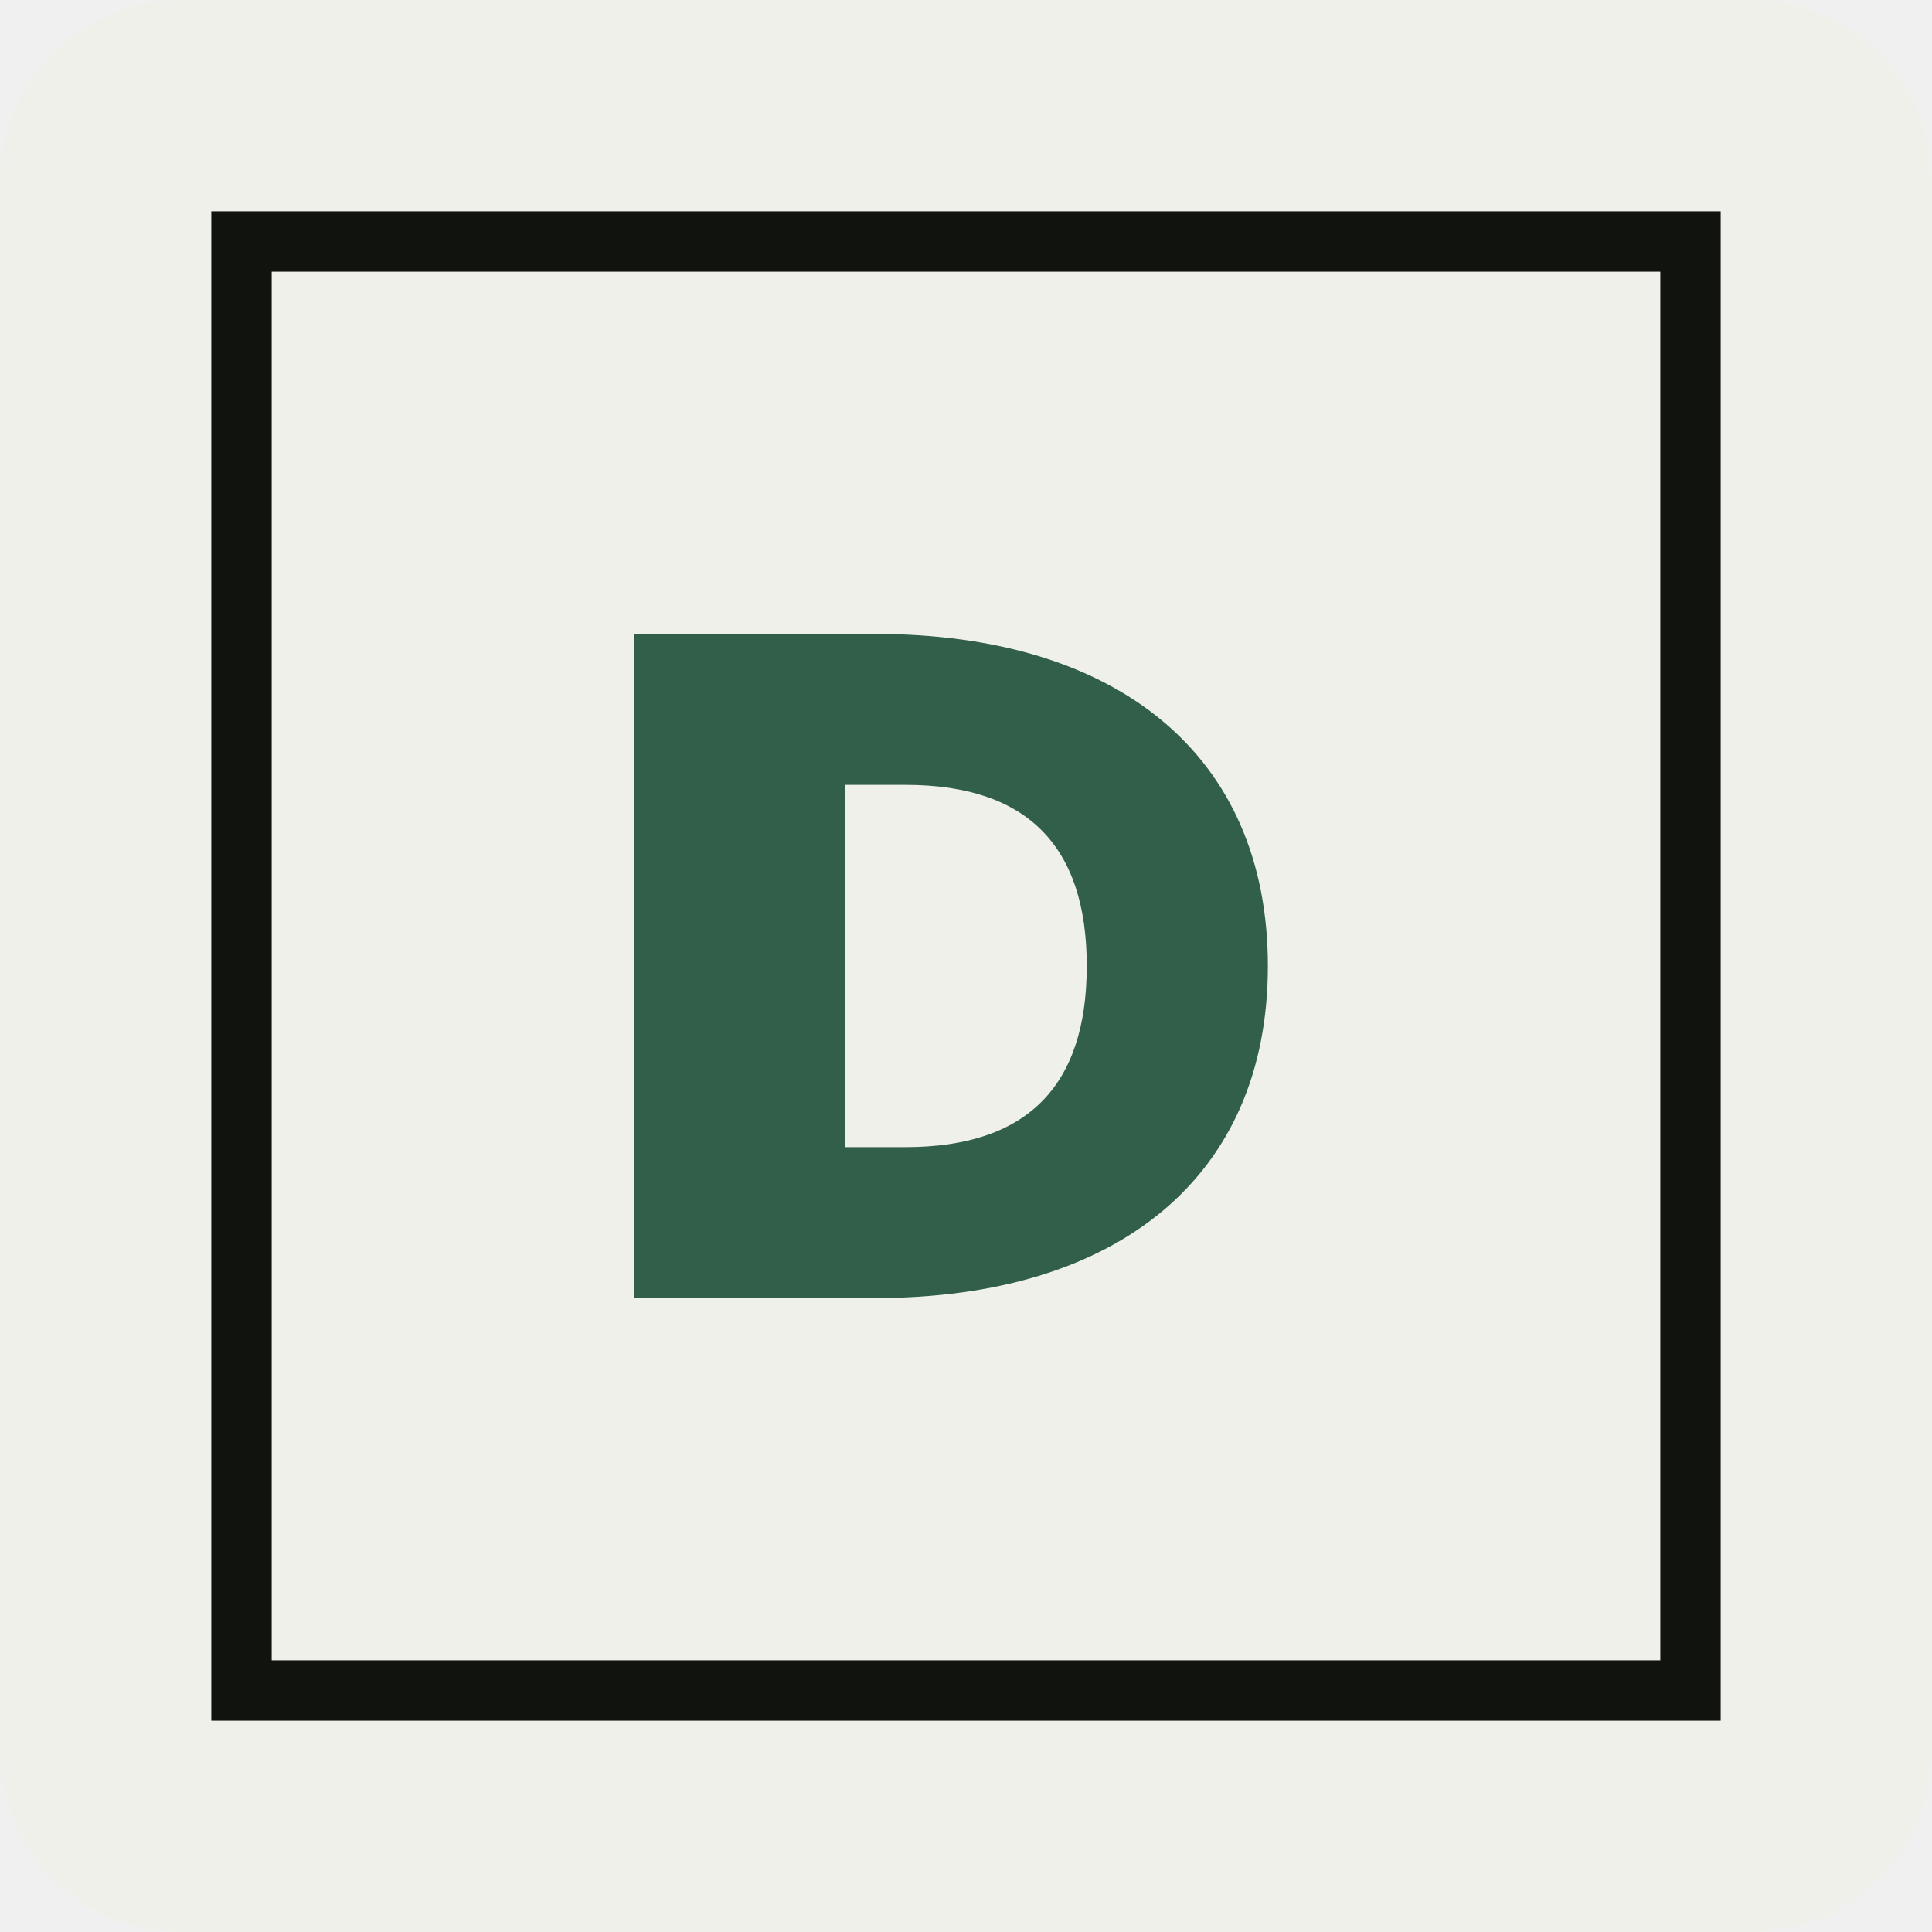
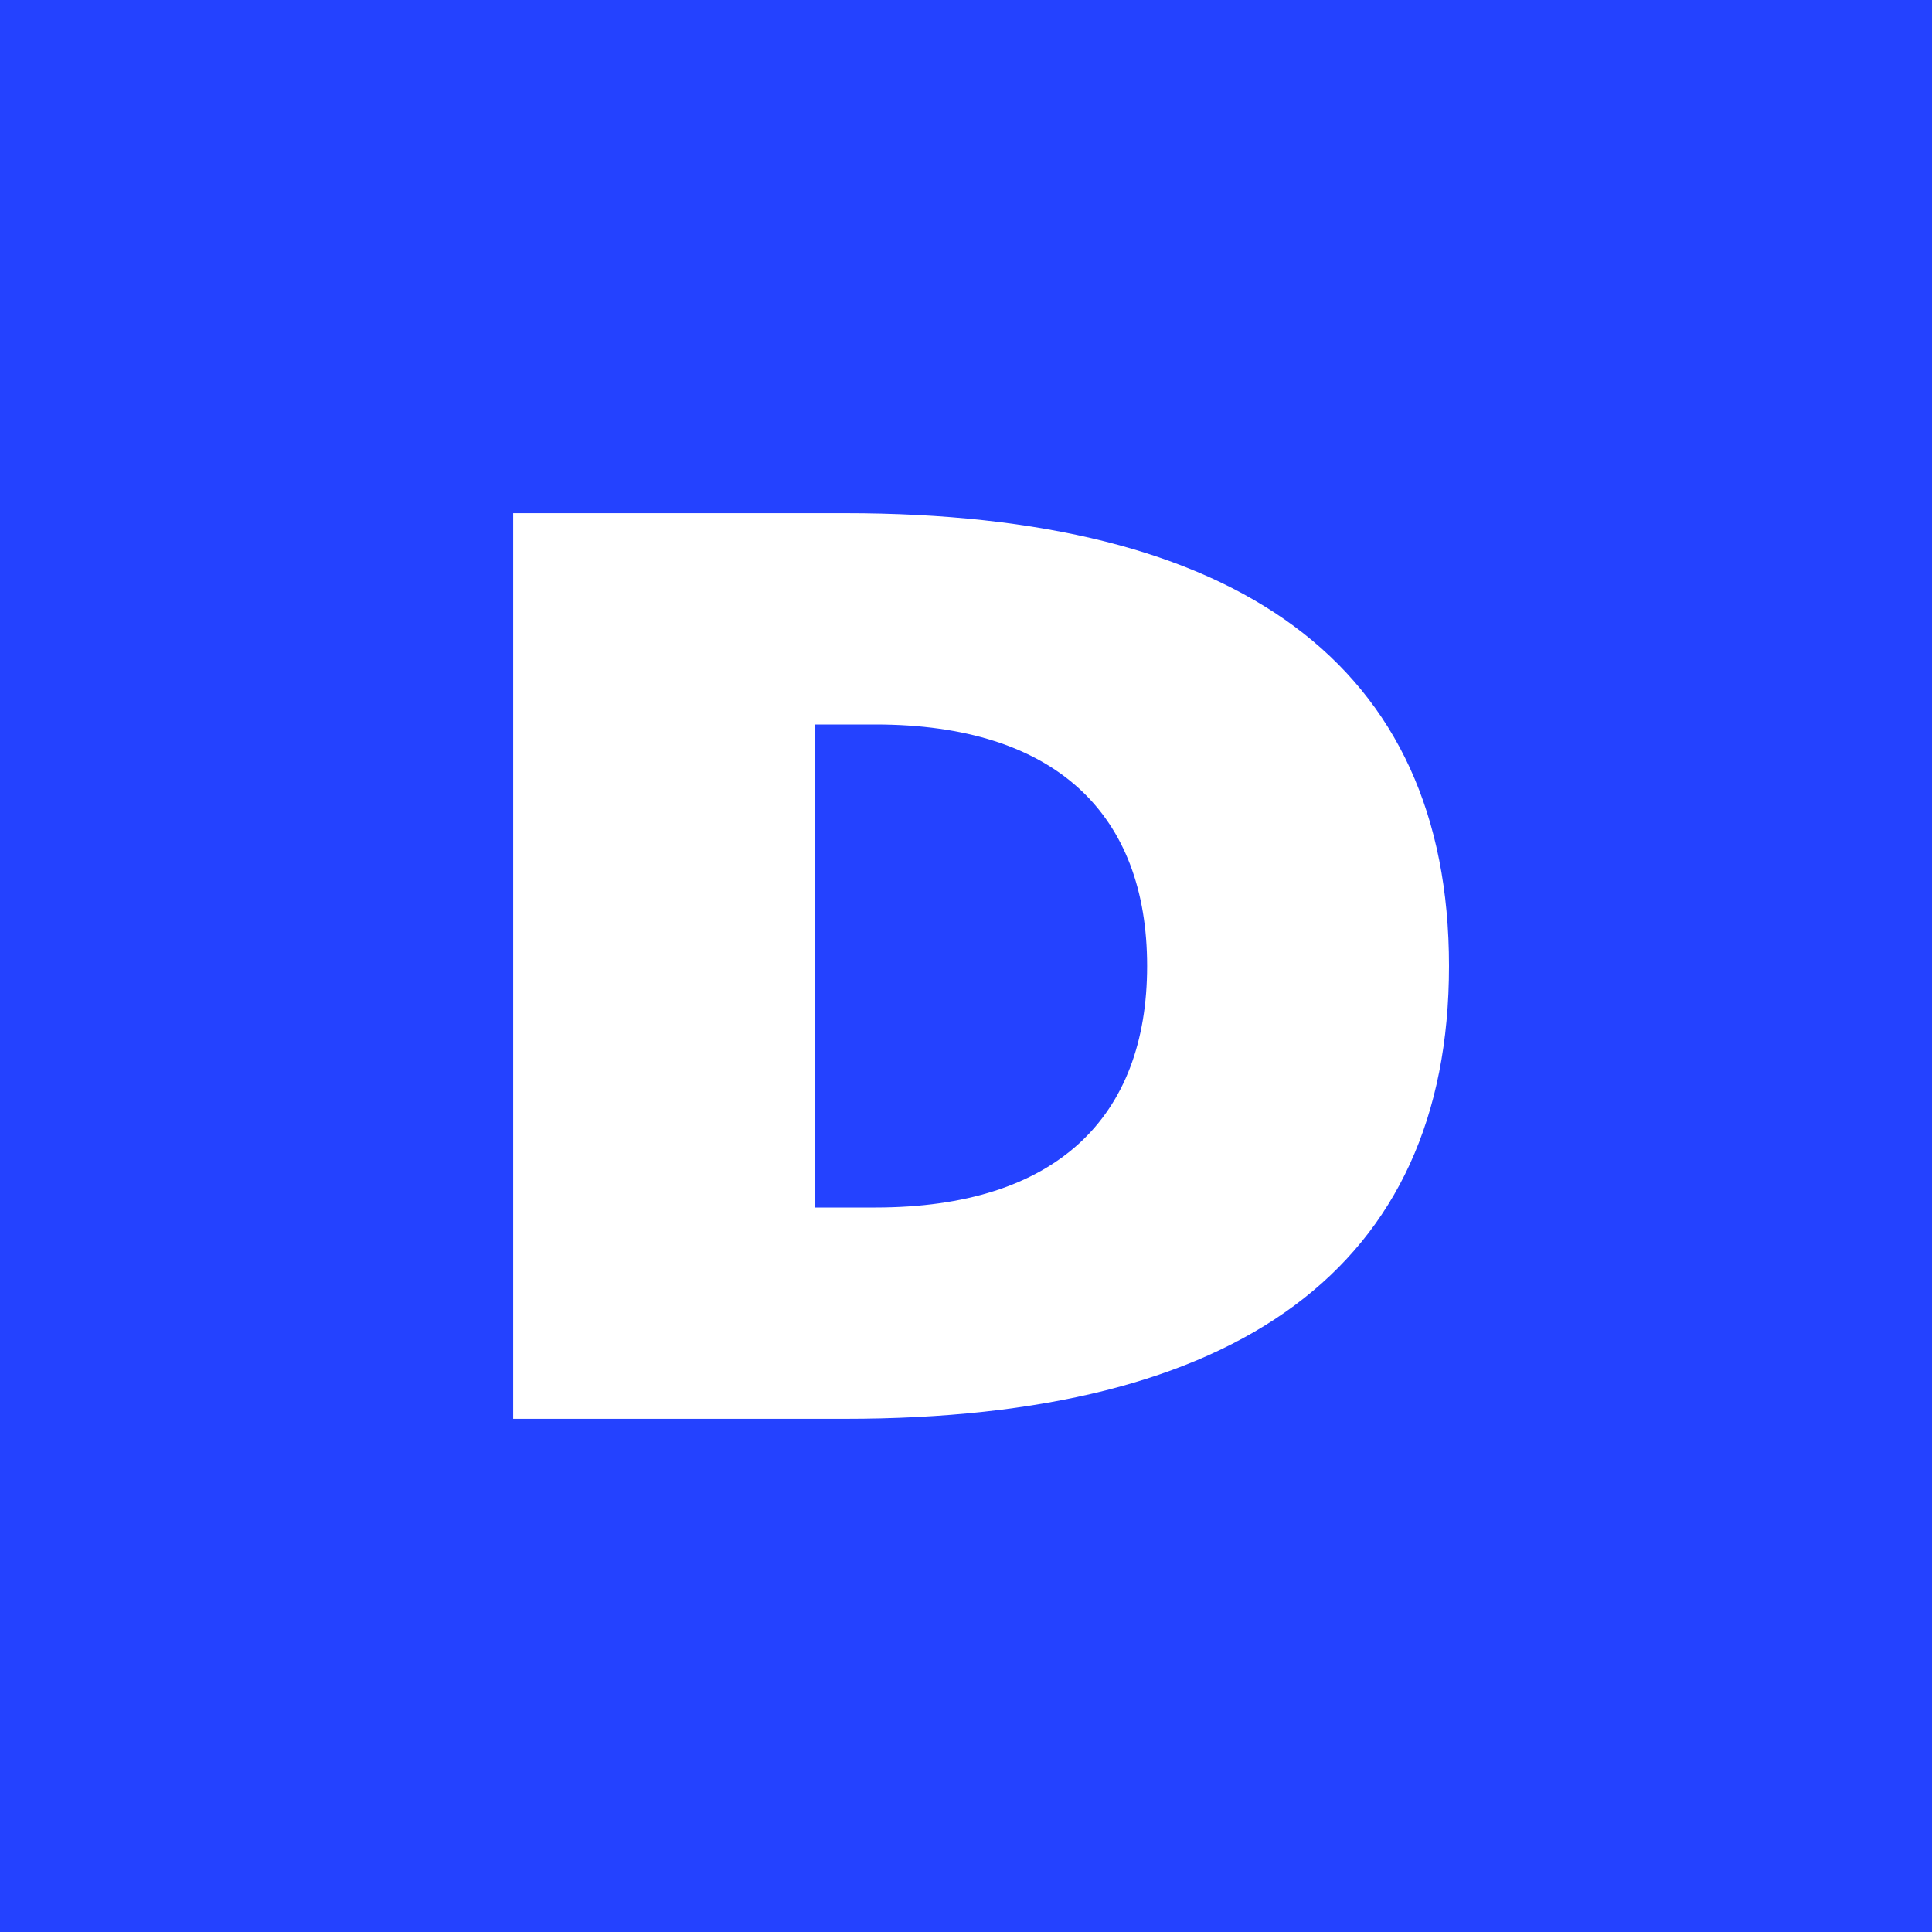
<svg xmlns="http://www.w3.org/2000/svg" viewBox="0 0 64 64">
-   <rect width="64" height="64" rx="6" fill="#f0f0eb" />
-   <rect x="8" y="8" width="48" height="48" fill="none" stroke="#11130f" stroke-width="2" />
-   <path d="M21 21h8c8 0 13 4 13 11s-5 11-13 11h-8V21Zm7 5v12h2c4 0 6-2 6-6s-2-6-6-6h-2Z" fill="#315f4a" />
+   <rect width="64" height="64" fill="#2442ff" />
+   <path d="M17 17h11c13 0 20 5 20 15s-7 15-20 15H17V17Zm10 7v16h2c6 0 9-3 9-8s-3-8-9-8h-2Z" fill="#fff" />
</svg>
